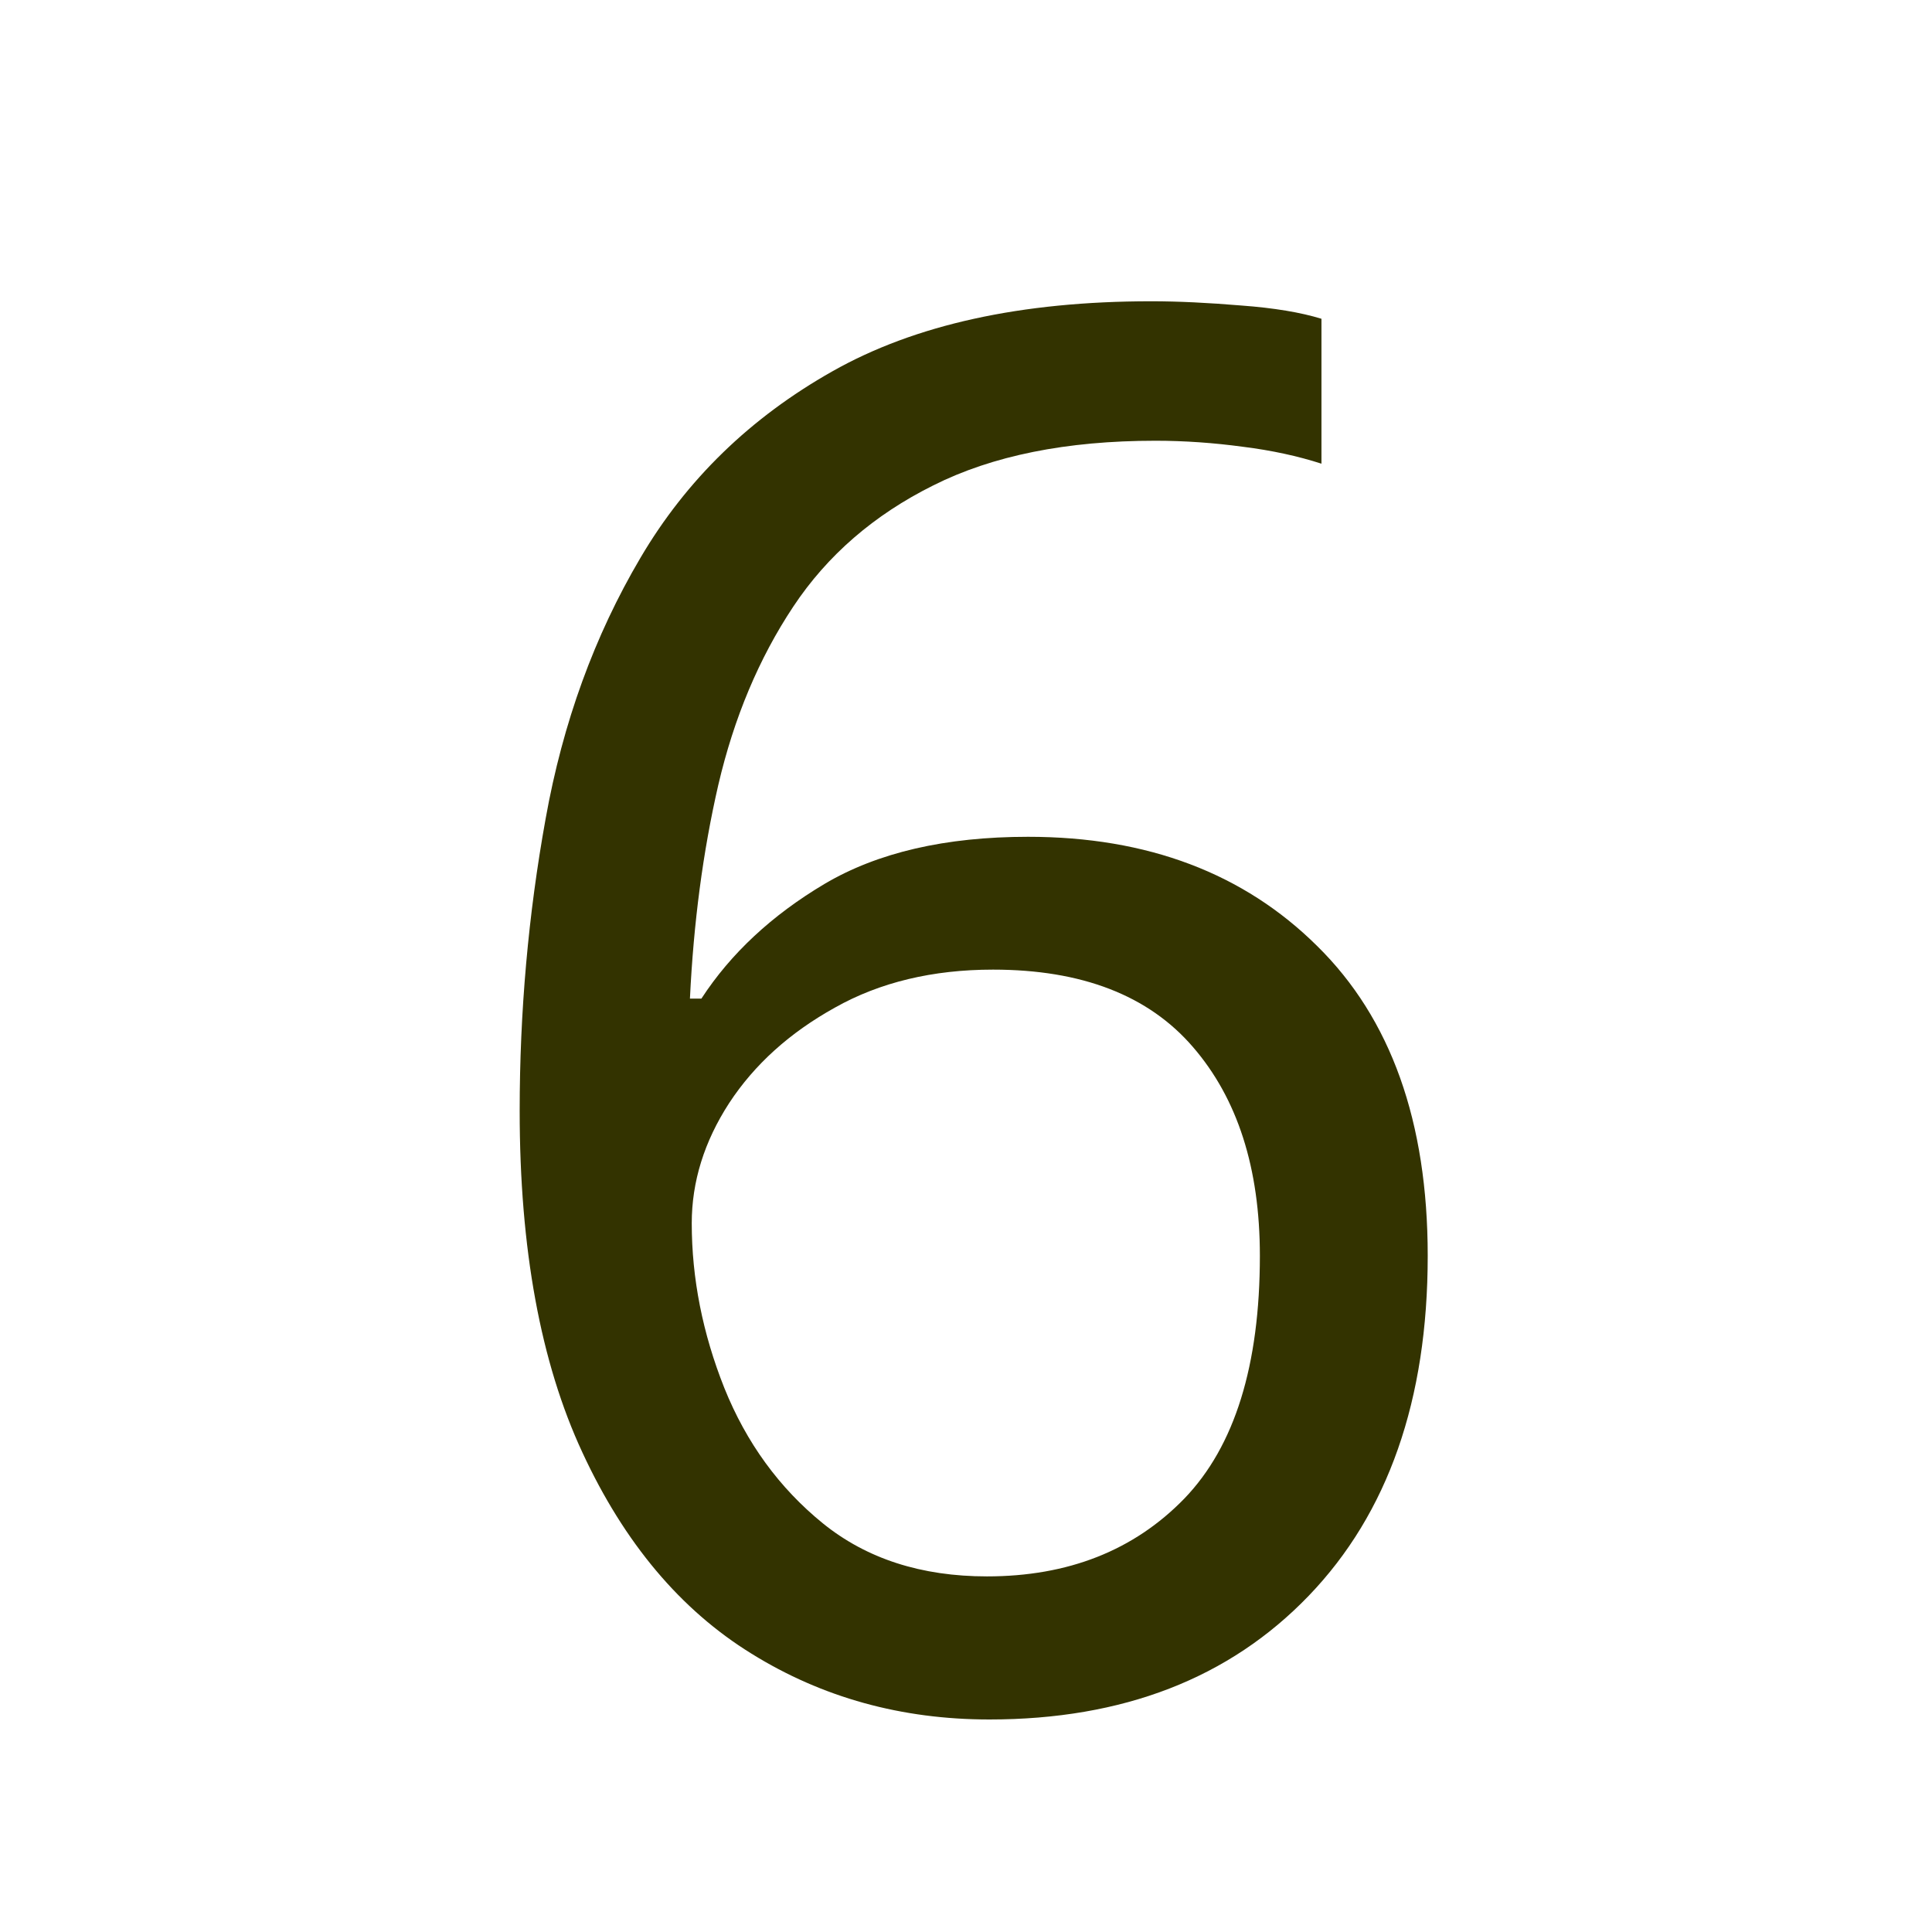
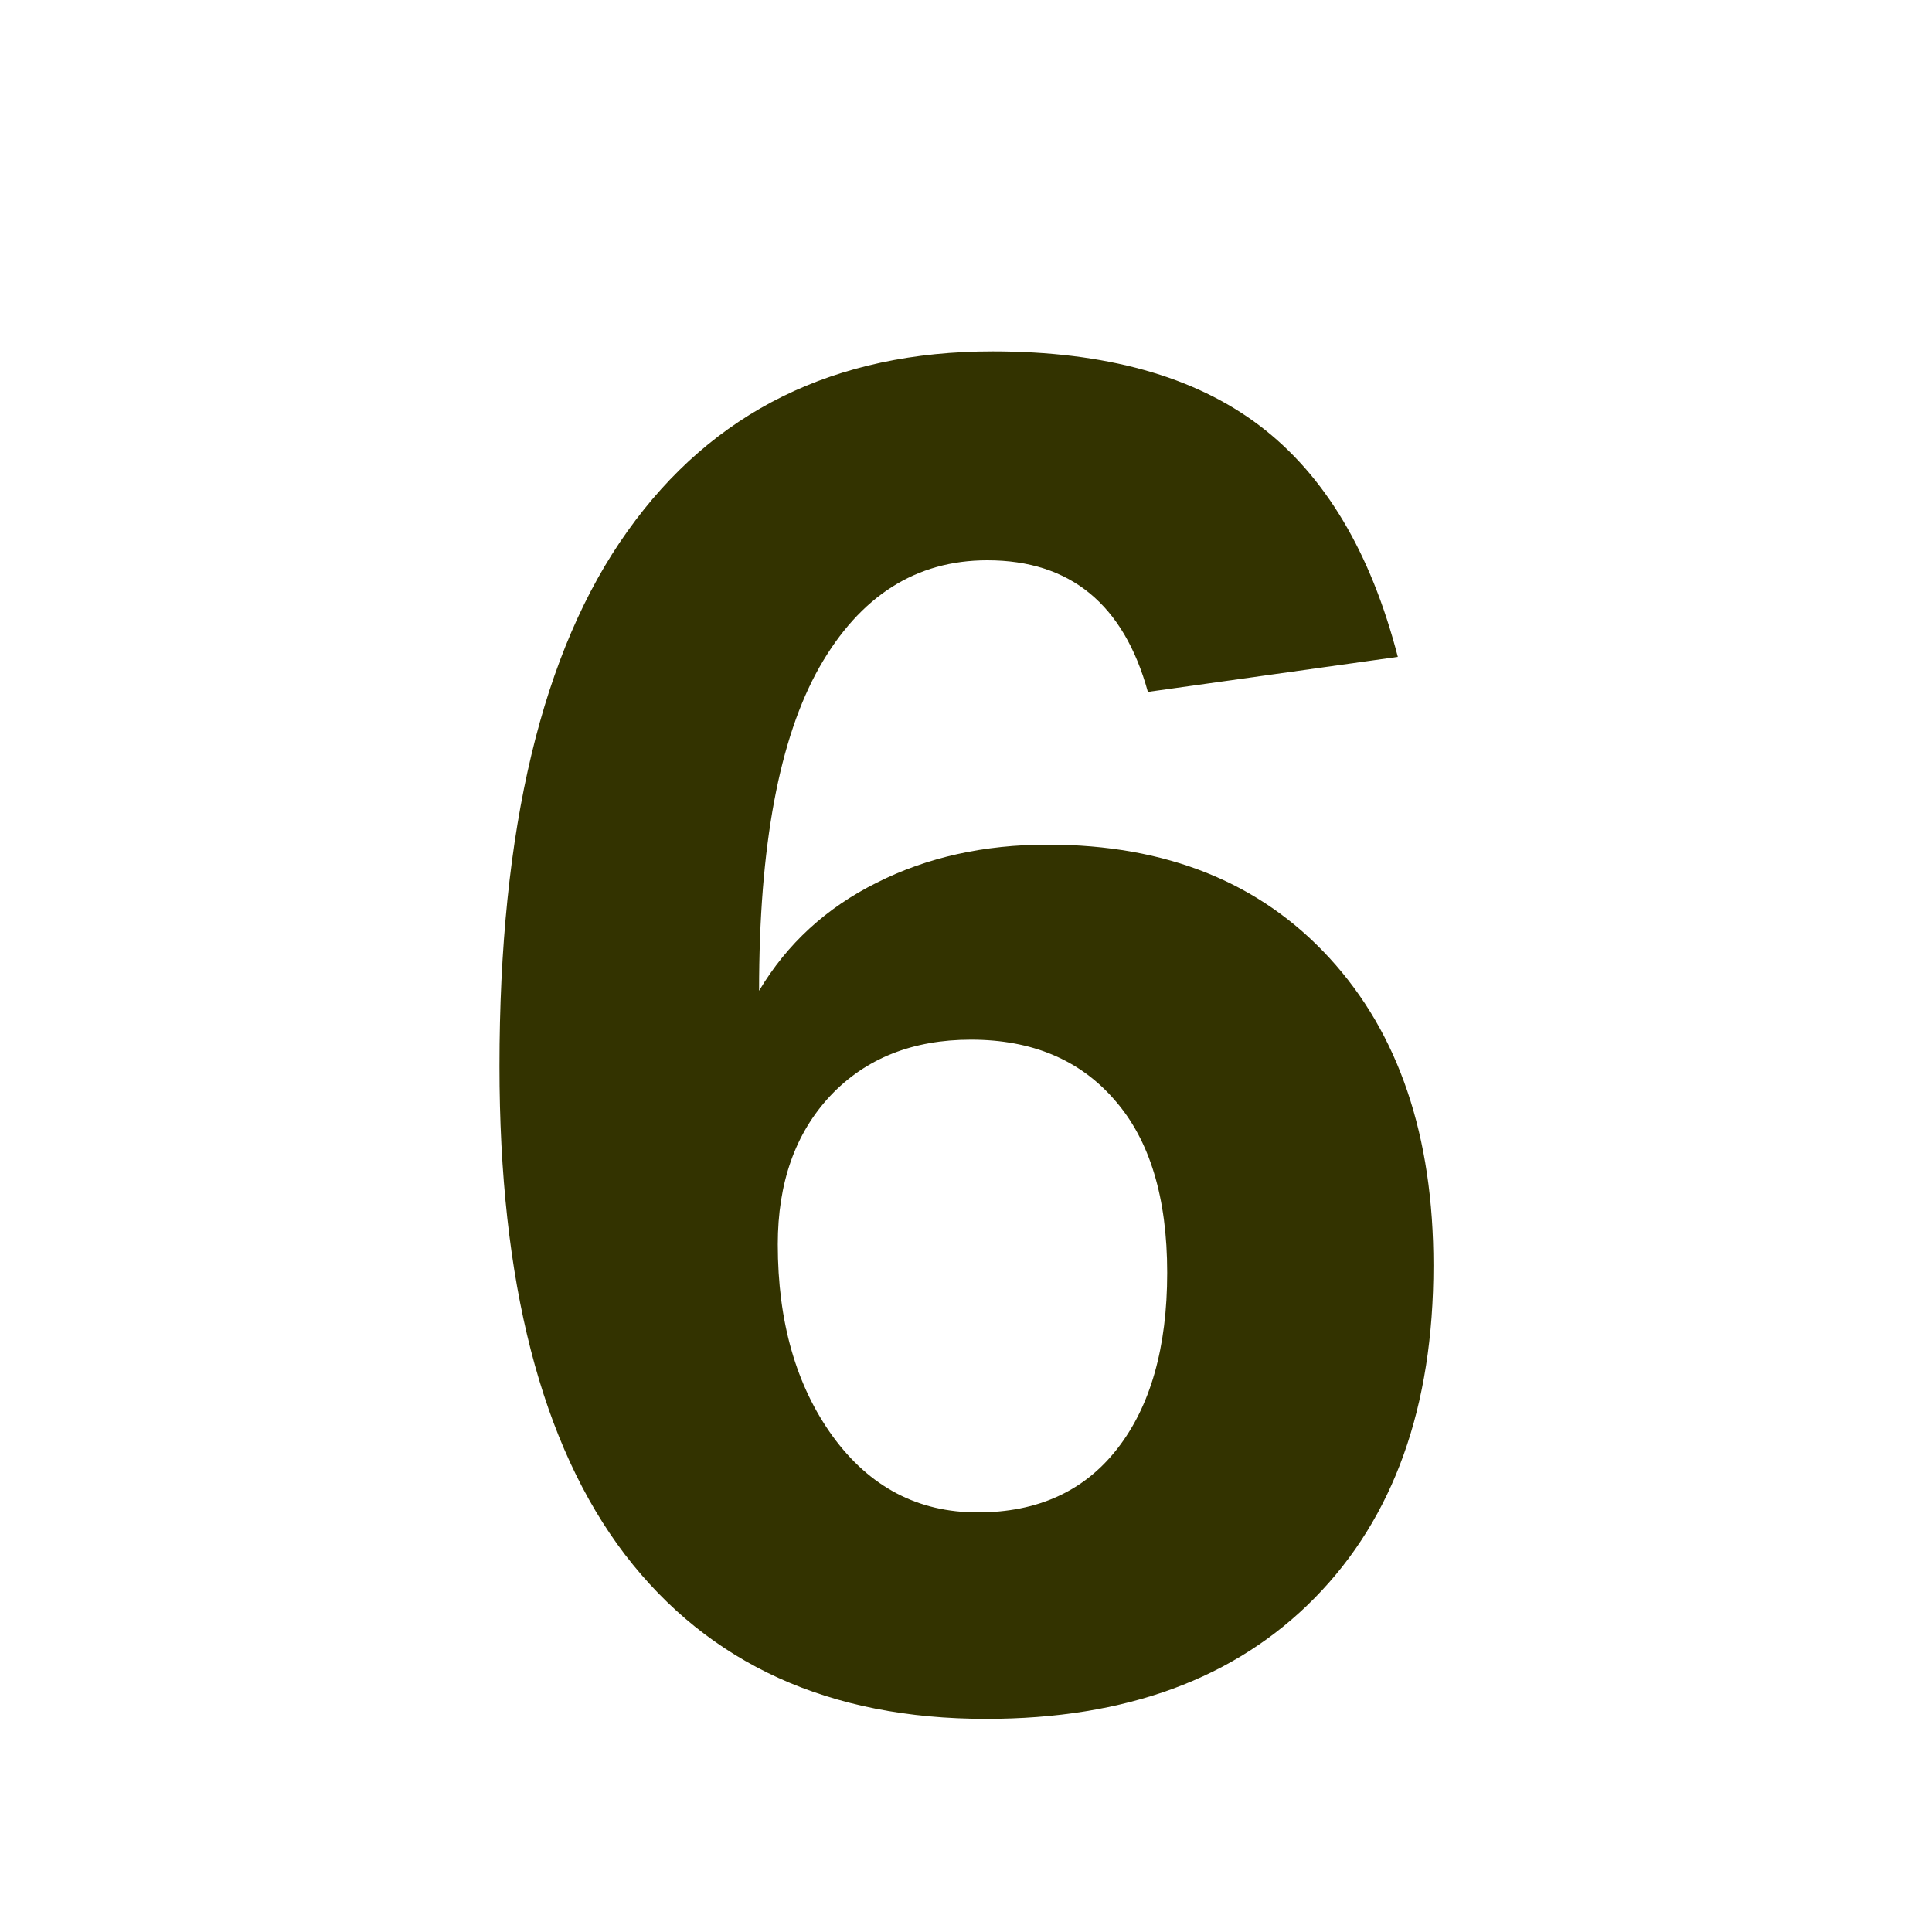
<svg xmlns="http://www.w3.org/2000/svg" width="50px" height="50px" viewBox="0 0 50 50" version="1.1">
-   <text x="25" y="44" font-family="Verdana" font-size="50px" fill="#330" text-anchor="middle">6</text>
+   <text x="25" y="44" font-family="arial, helvetica, sans-serif" font-weight="bold" font-size="50px" fill="#330" text-anchor="middle">6</text>
</svg>
